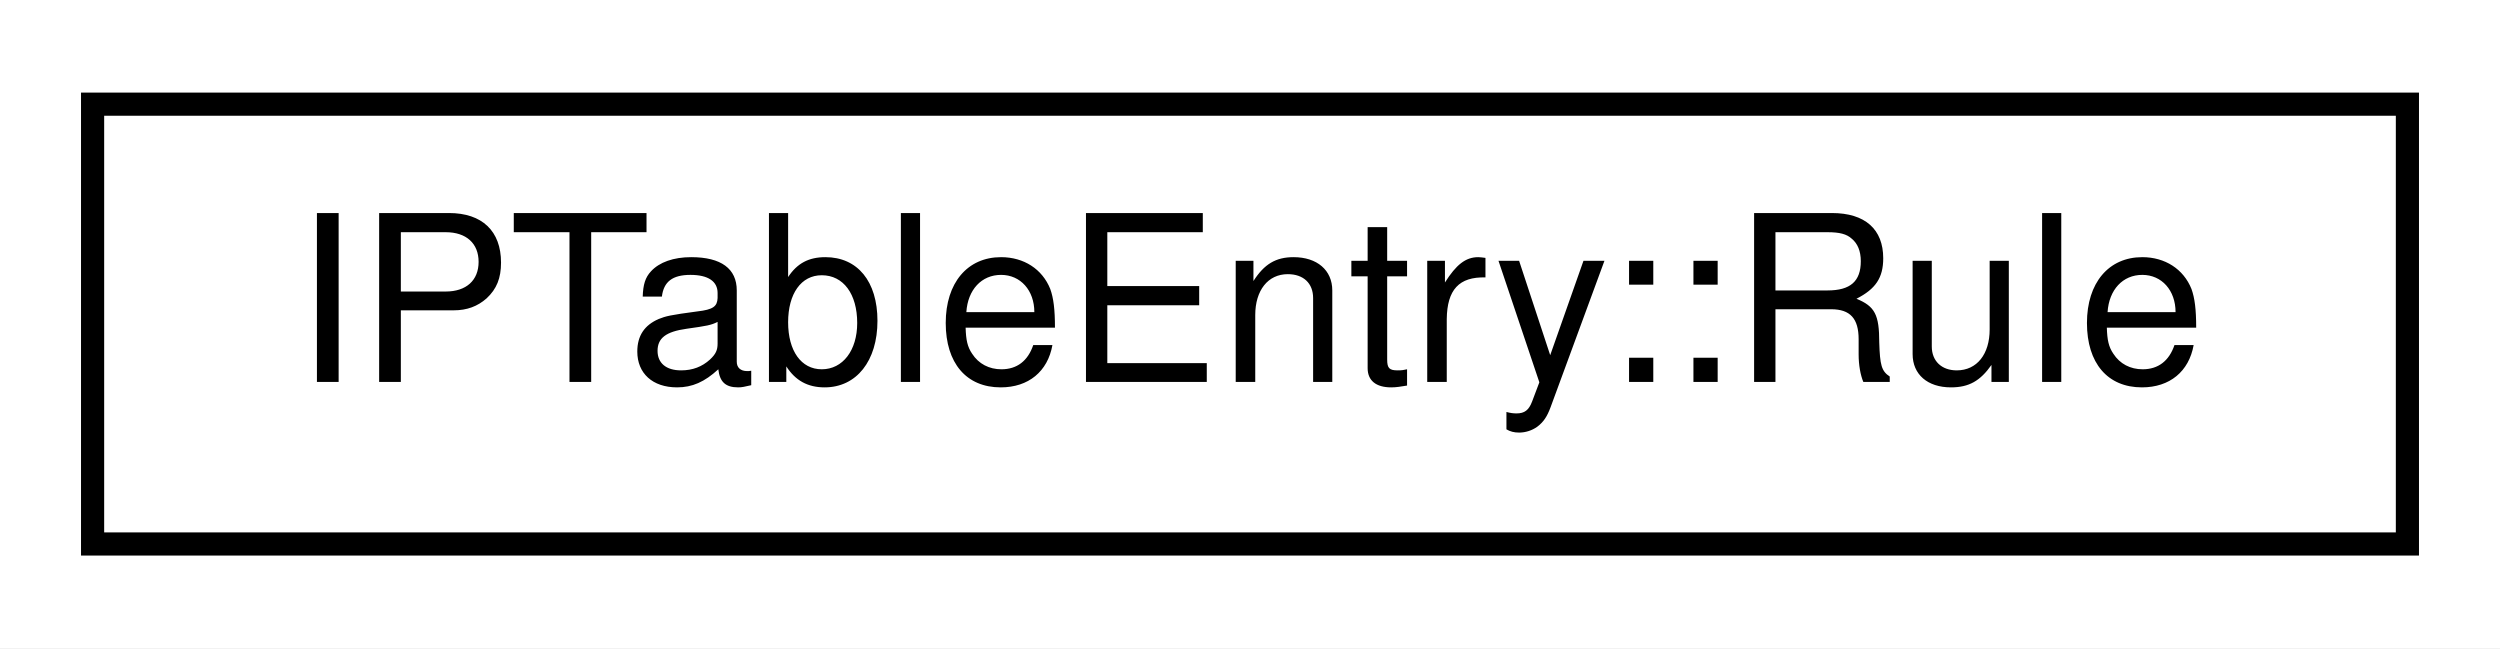
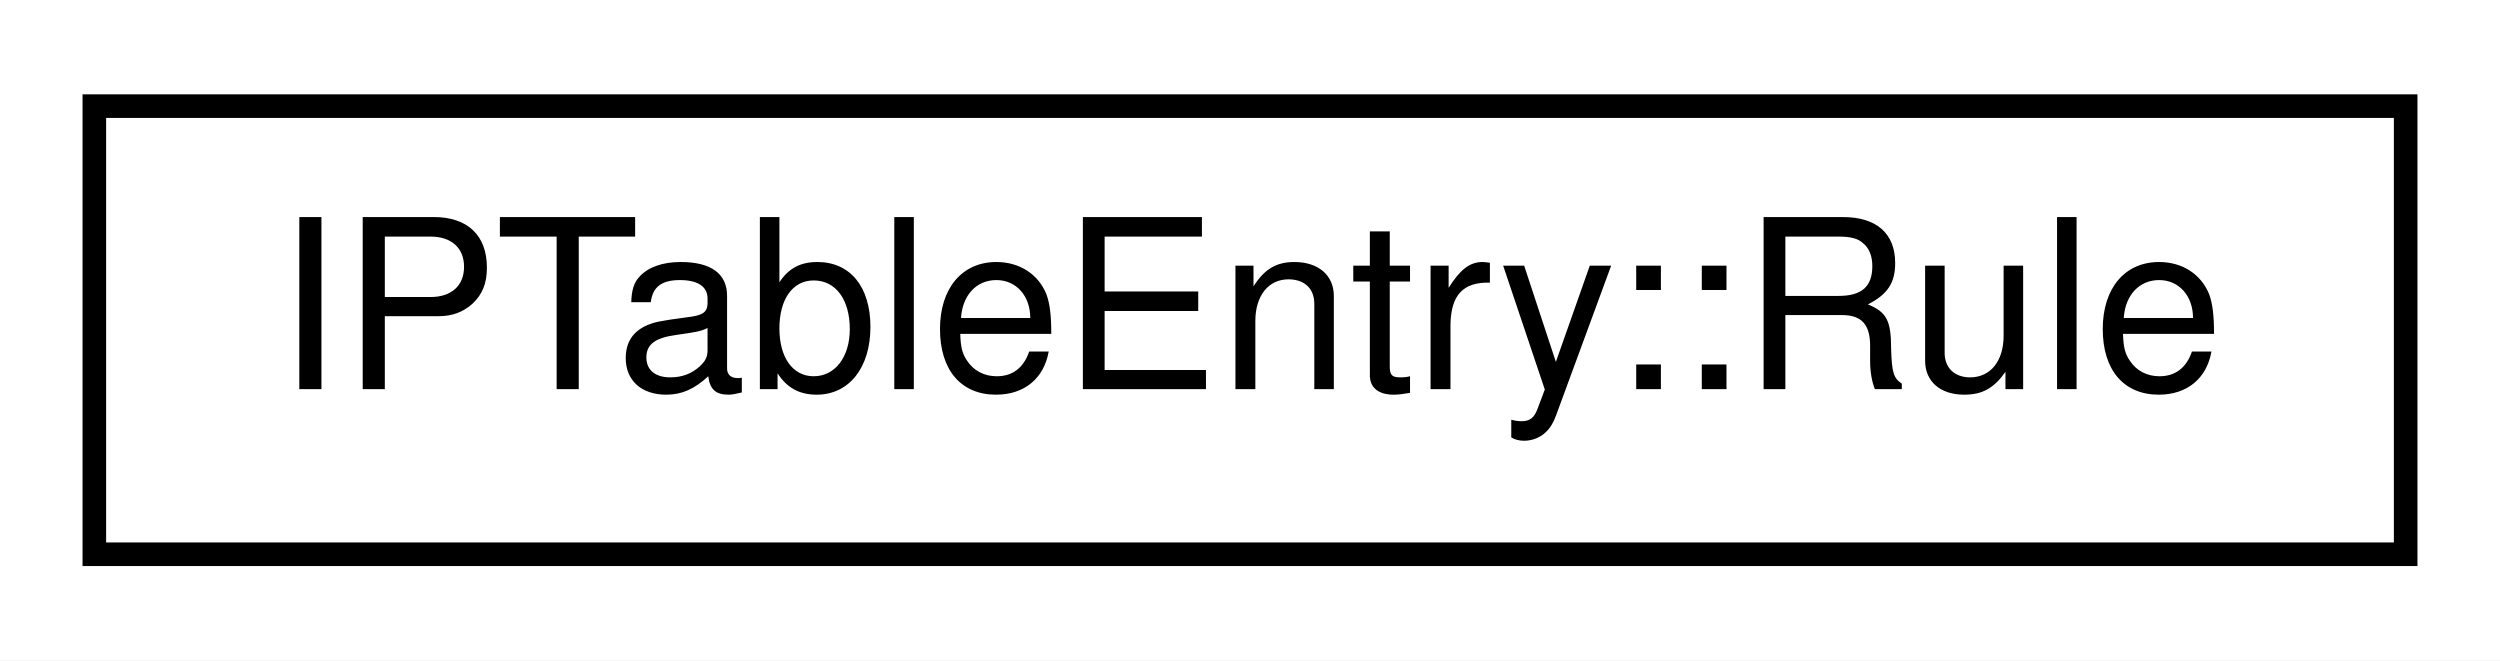
- <svg xmlns="http://www.w3.org/2000/svg" xmlns:xlink="http://www.w3.org/1999/xlink" width="108pt" height="28pt" viewBox="0.00 0.00 108.00 28.00">
+ <svg xmlns="http://www.w3.org/2000/svg" xmlns:xlink="http://www.w3.org/1999/xlink" width="106pt" height="28pt" viewBox="0.00 0.00 106.00 28.00">
  <g id="graph0" class="graph" transform="scale(1 1) rotate(0) translate(4 24)">
-     <polygon fill="white" stroke="none" points="-4,4 -4,-24 104,-24 104,4 -4,4" />
+     <polygon fill="white" stroke="none" points="-4,4 -4,-24 102,-24 102,4 -4,4" />
    <g id="node1" class="node">
      <g id="a_node1">
        <a xlink:href="struct_i_p_table_entry_1_1_rule.html" target="_top" xlink:title="Definition of a 'Rule' used to handle network traffic. ">
-           <polygon fill="white" stroke="black" points="0,-0.5 0,-19.5 100,-19.5 100,-0.5 0,-0.5" />
-           <text text-anchor="middle" x="50" y="-7.5" font-family="Helvetica,sans-Serif" font-size="10.00">IPTableEntry::Rule</text>
+           <polygon fill="white" stroke="black" points="-7.10543e-15,-0.5 -7.10543e-15,-19.5 98,-19.5 98,-0.5 -7.10543e-15,-0.5" />
+           <text text-anchor="middle" x="49" y="-7.5" font-family="Helvetica,sans-Serif" font-size="10.00">IPTableEntry::Rule</text>
        </a>
      </g>
    </g>
  </g>
</svg>
